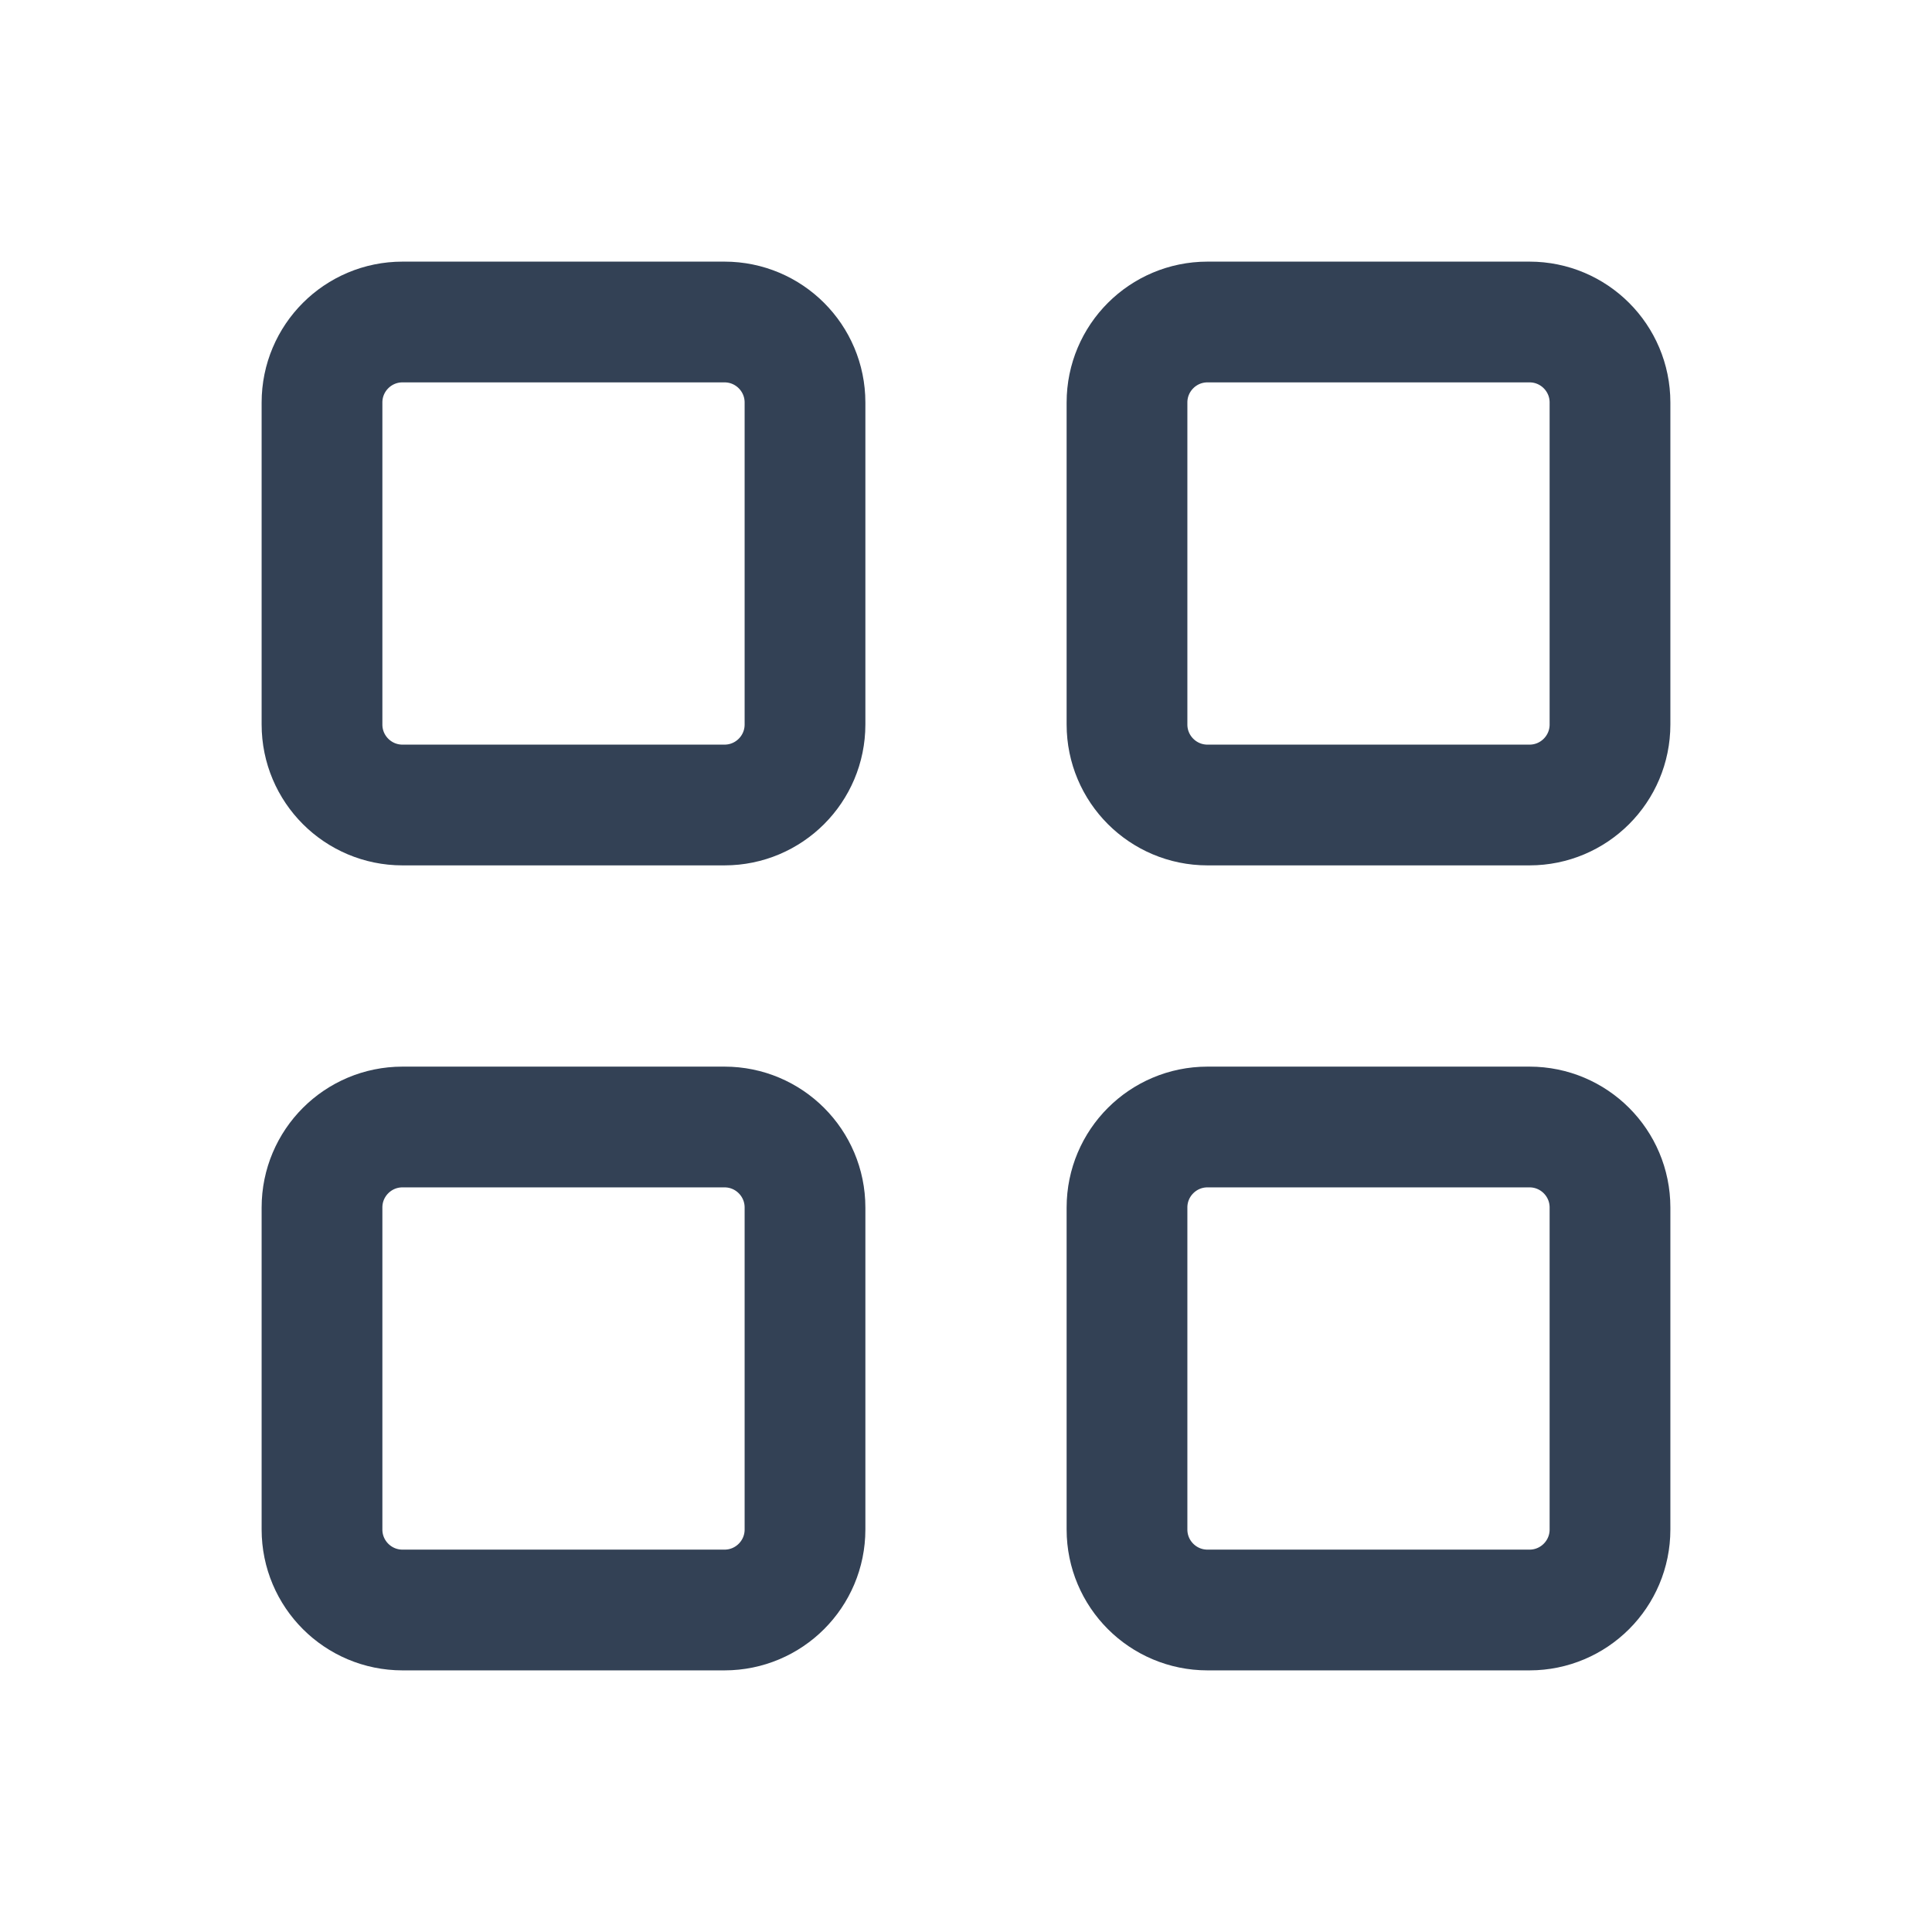
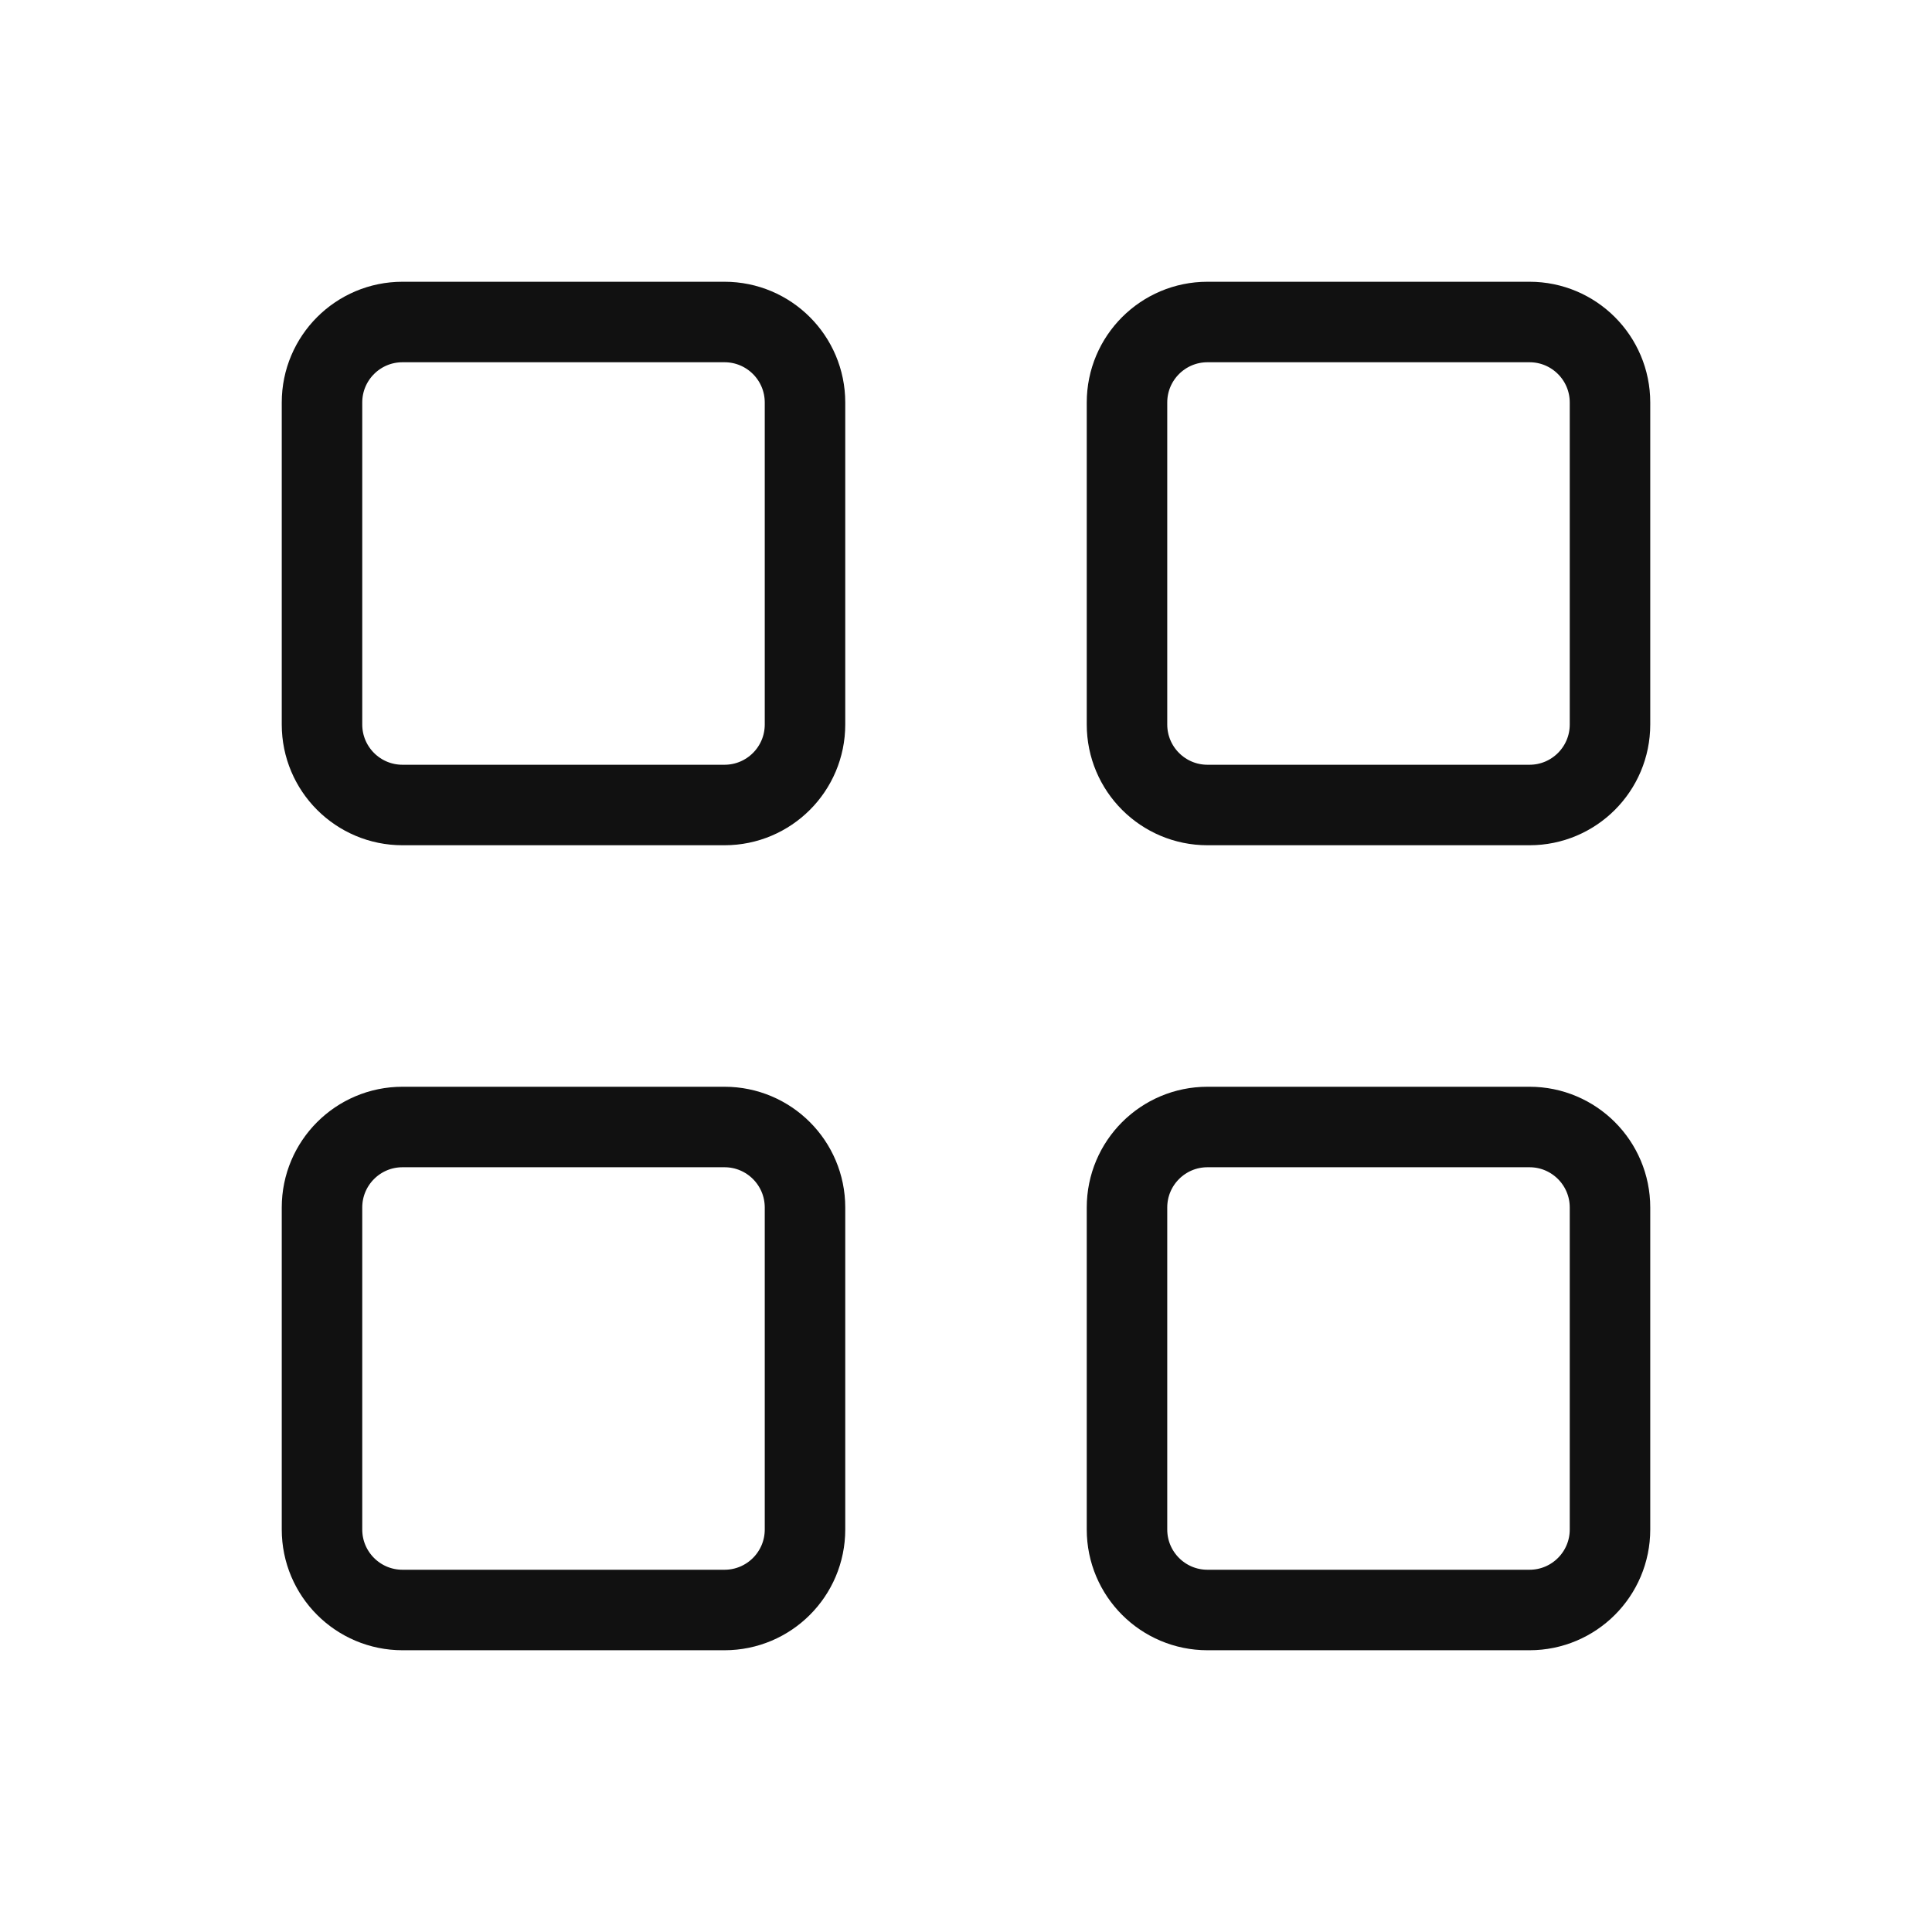
- <svg xmlns="http://www.w3.org/2000/svg" viewBox="0 0 24 24" fill="none" stroke="#334155" stroke-width="1.5" stroke-linecap="round" stroke-linejoin="round" aria-hidden="true">
-   <path d="M4 5a1 1 0 0 1 1 -1h4a1 1 0 0 1 1 1v4a1 1 0 0 1 -1 1h-4a1 1 0 0 1 -1 -1l0 -4" />
-   <path d="M14 5a1 1 0 0 1 1 -1h4a1 1 0 0 1 1 1v4a1 1 0 0 1 -1 1h-4a1 1 0 0 1 -1 -1l0 -4" />
-   <path d="M4 15a1 1 0 0 1 1 -1h4a1 1 0 0 1 1 1v4a1 1 0 0 1 -1 1h-4a1 1 0 0 1 -1 -1l0 -4" />
-   <path d="M14 15a1 1 0 0 1 1 -1h4a1 1 0 0 1 1 1v4a1 1 0 0 1 -1 1h-4a1 1 0 0 1 -1 -1l0 -4" />
+ <svg xmlns="http://www.w3.org/2000/svg" viewBox="0 0 24 24" aria-hidden="true">
+   <path stroke="none" d="M0 0h24v24H0z" fill="none" />
+   <g fill="none" stroke="#111" stroke-width="1" stroke-linecap="round" stroke-linejoin="round">
+     <path d="M4 5a1 1 0 0 1 1 -1h4a1 1 0 0 1 1 1v4a1 1 0 0 1 -1 1h-4a1 1 0 0 1 -1 -1l0 -4" />
+     <path d="M14 5a1 1 0 0 1 1 -1h4a1 1 0 0 1 1 1v4a1 1 0 0 1 -1 1h-4a1 1 0 0 1 -1 -1l0 -4" />
+     <path d="M4 15a1 1 0 0 1 1 -1h4a1 1 0 0 1 1 1v4a1 1 0 0 1 -1 1h-4a1 1 0 0 1 -1 -1l0 -4" />
+     <path d="M14 15a1 1 0 0 1 1 -1h4a1 1 0 0 1 1 1v4a1 1 0 0 1 -1 1h-4a1 1 0 0 1 -1 -1l0 -4" />
+   </g>
</svg>
